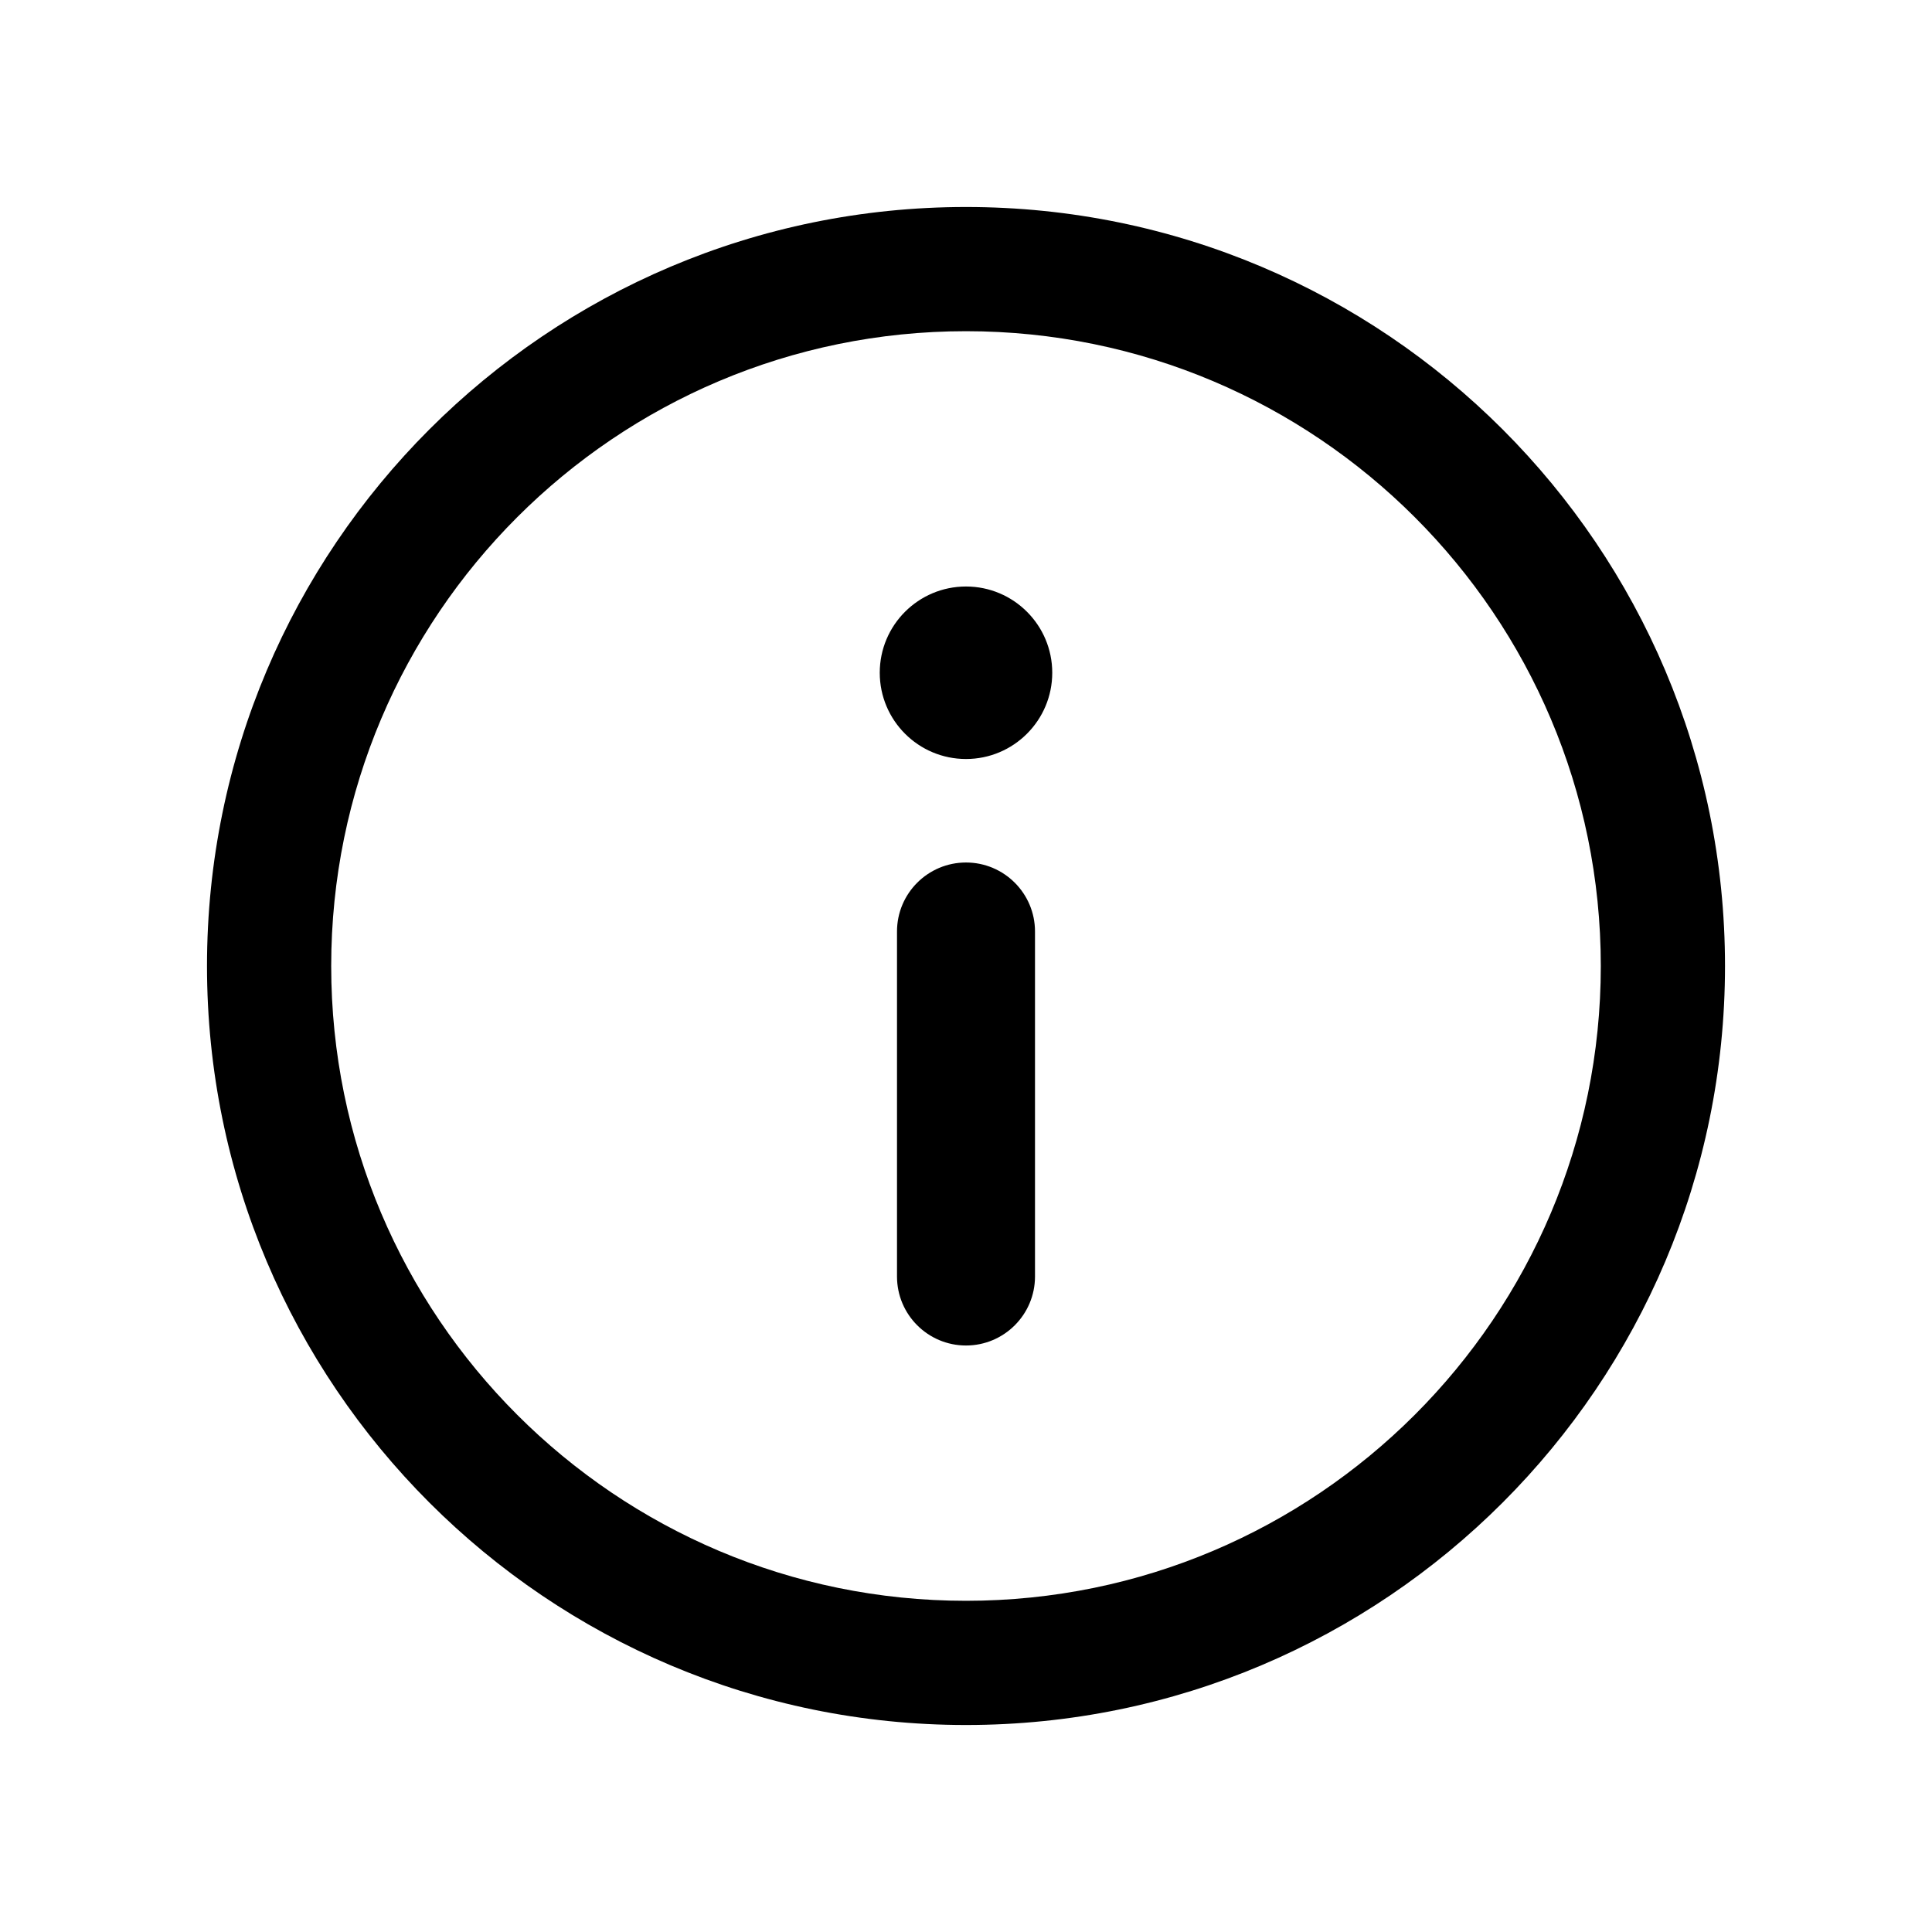
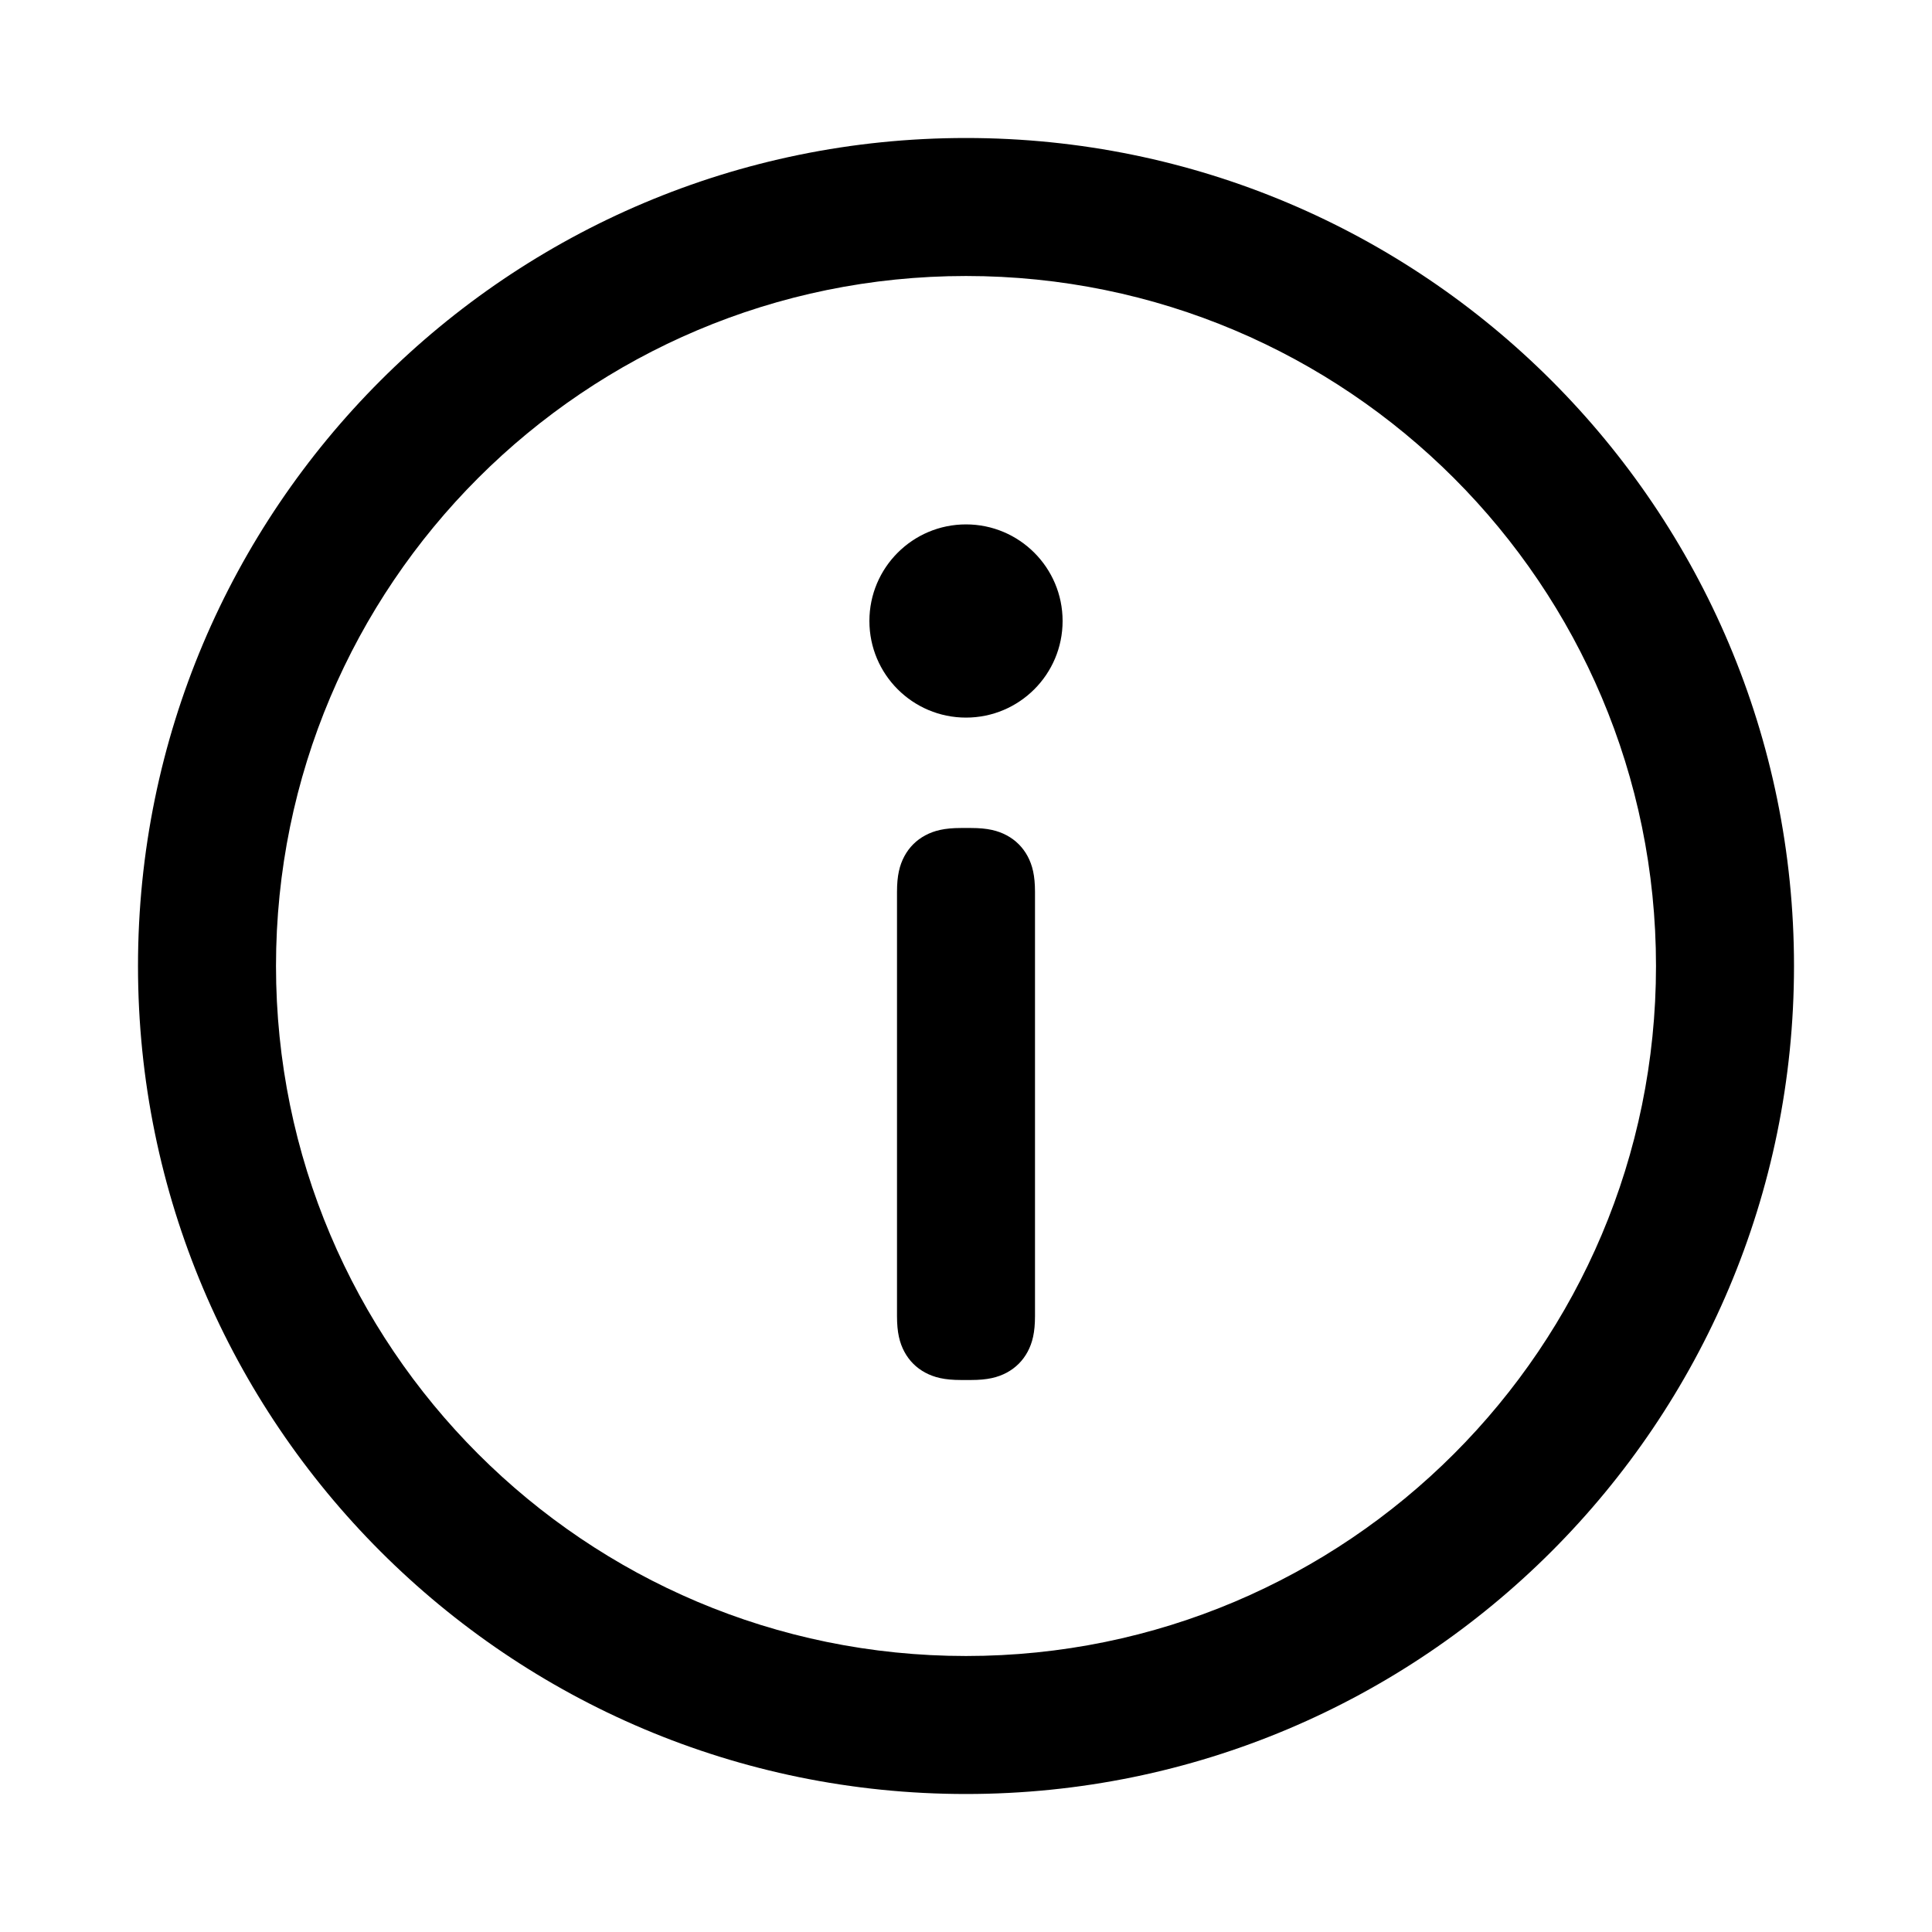
<svg xmlns="http://www.w3.org/2000/svg" width="28px" height="28px" viewBox="0 0 28 28" version="1.1">
-   <defs />
-   <g id="Page-2" stroke="none" stroke-width="1" fill="none" fill-rule="evenodd">
+   <g id="Icons-28/info_outline_28-@-about" stroke="none" stroke-width="1" fill="none" fill-rule="evenodd">
    <g id="info_outline_28">
-       <polygon id="Bounds" points="0 0 28 0 28 28 0 28" />
-       <path d="M3,14 C3,7.928 7.928,3 14,3 C20.072,3 25,7.928 25,14 C25,20.072 20.072,25 14,25 C7.928,25 3,20.072 3,14 Z M14,4.8 C8.922,4.8 4.8,8.922 4.8,14 C4.8,19.078 8.922,23.2 14,23.2 C19.078,23.2 23.2,19.078 23.2,14 C23.2,8.922 19.078,4.8 14,4.8 Z M13,18.5 L13,13.5 C13,12.948 13.448,12.5 14,12.5 C14.552,12.5 15,12.948 15,13.5 L15,18.5 C15,19.052 14.552,19.5 14,19.5 C13.448,19.5 13,19.052 13,18.5 Z M12.75,9.75 C12.75,9.06 13.31,8.5 14,8.5 L14,8.5 C14.69,8.5 15.25,9.06 15.25,9.75 C15.25,10.44 14.69,11 14,11 L14,11 C13.31,11 12.75,10.44 12.75,9.75 Z" id="Mask" fill="currentColor" />
+       <polygon points="0 0 28 0 28 28 0 28" />
+       <path d="M14,2 C20.627,2 26,7.373 26,14 C26,20.627 20.627,26 14,26 C7.373,26 2,20.627 2,14 C2,7.373 7.373,2 14,2 Z M14,4 C8.477,4 4,8.477 4,14 C4,19.523 8.477,24 14,24 C19.523,24 24,19.523 24,14 C24,8.477 19.523,4 14,4 Z M14.074,12 C14.311,12 14.46,12.037 14.591,12.107 C14.721,12.177 14.823,12.279 14.893,12.409 C14.963,12.54 15,12.689 15,12.926 L15,19.074 C15,19.311 14.963,19.46 14.893,19.591 C14.823,19.721 14.721,19.823 14.591,19.893 C14.46,19.963 14.311,20 14.074,20 L13.926,20 C13.689,20 13.54,19.963 13.409,19.893 C13.279,19.823 13.177,19.721 13.107,19.591 C13.037,19.46 13,19.311 13,19.074 L13,12.926 C13,12.689 13.037,12.54 13.107,12.409 C13.177,12.279 13.279,12.177 13.409,12.107 C13.54,12.037 13.689,12 13.926,12 L14.074,12 Z M14,7.6 C14.773,7.6 15.4,8.227 15.4,9 C15.4,9.773 14.773,10.4 14,10.4 C13.227,10.4 12.6,9.773 12.6,9 C12.6,8.227 13.227,7.6 14,7.6 Z" id="↳-Icon-Color" fill="currentColor" fill-rule="nonzero" />
    </g>
  </g>
</svg>
